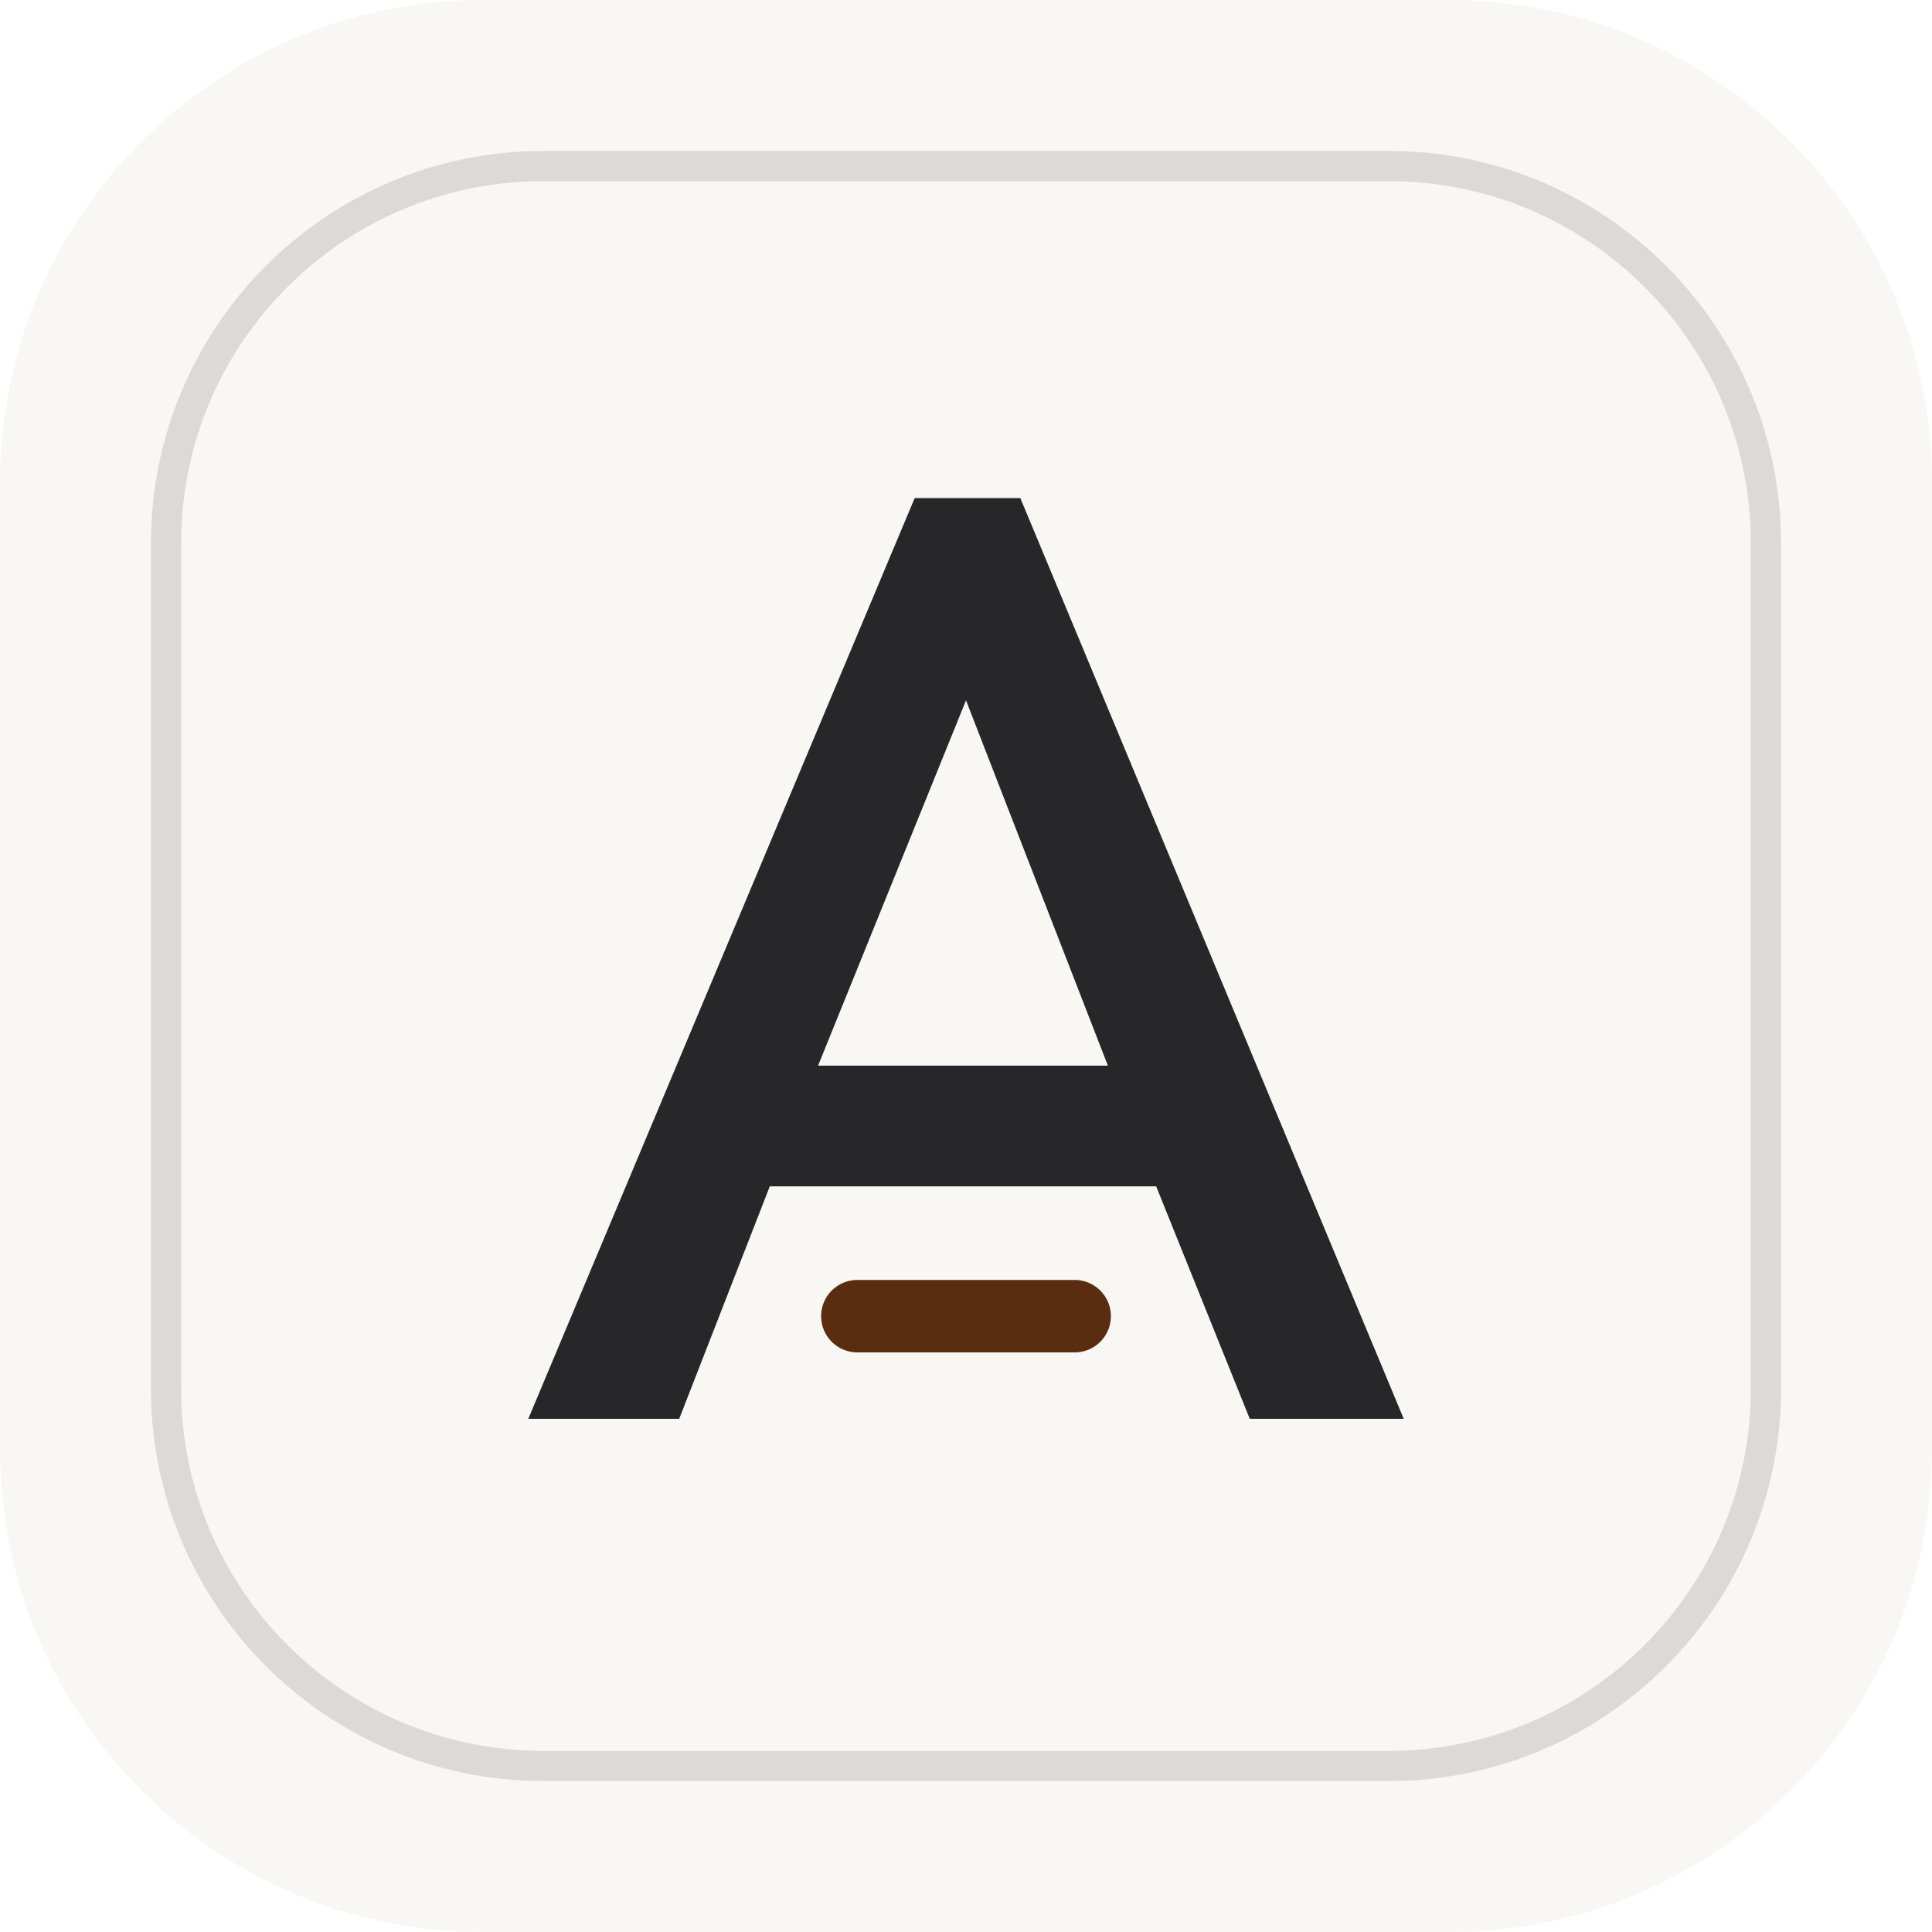
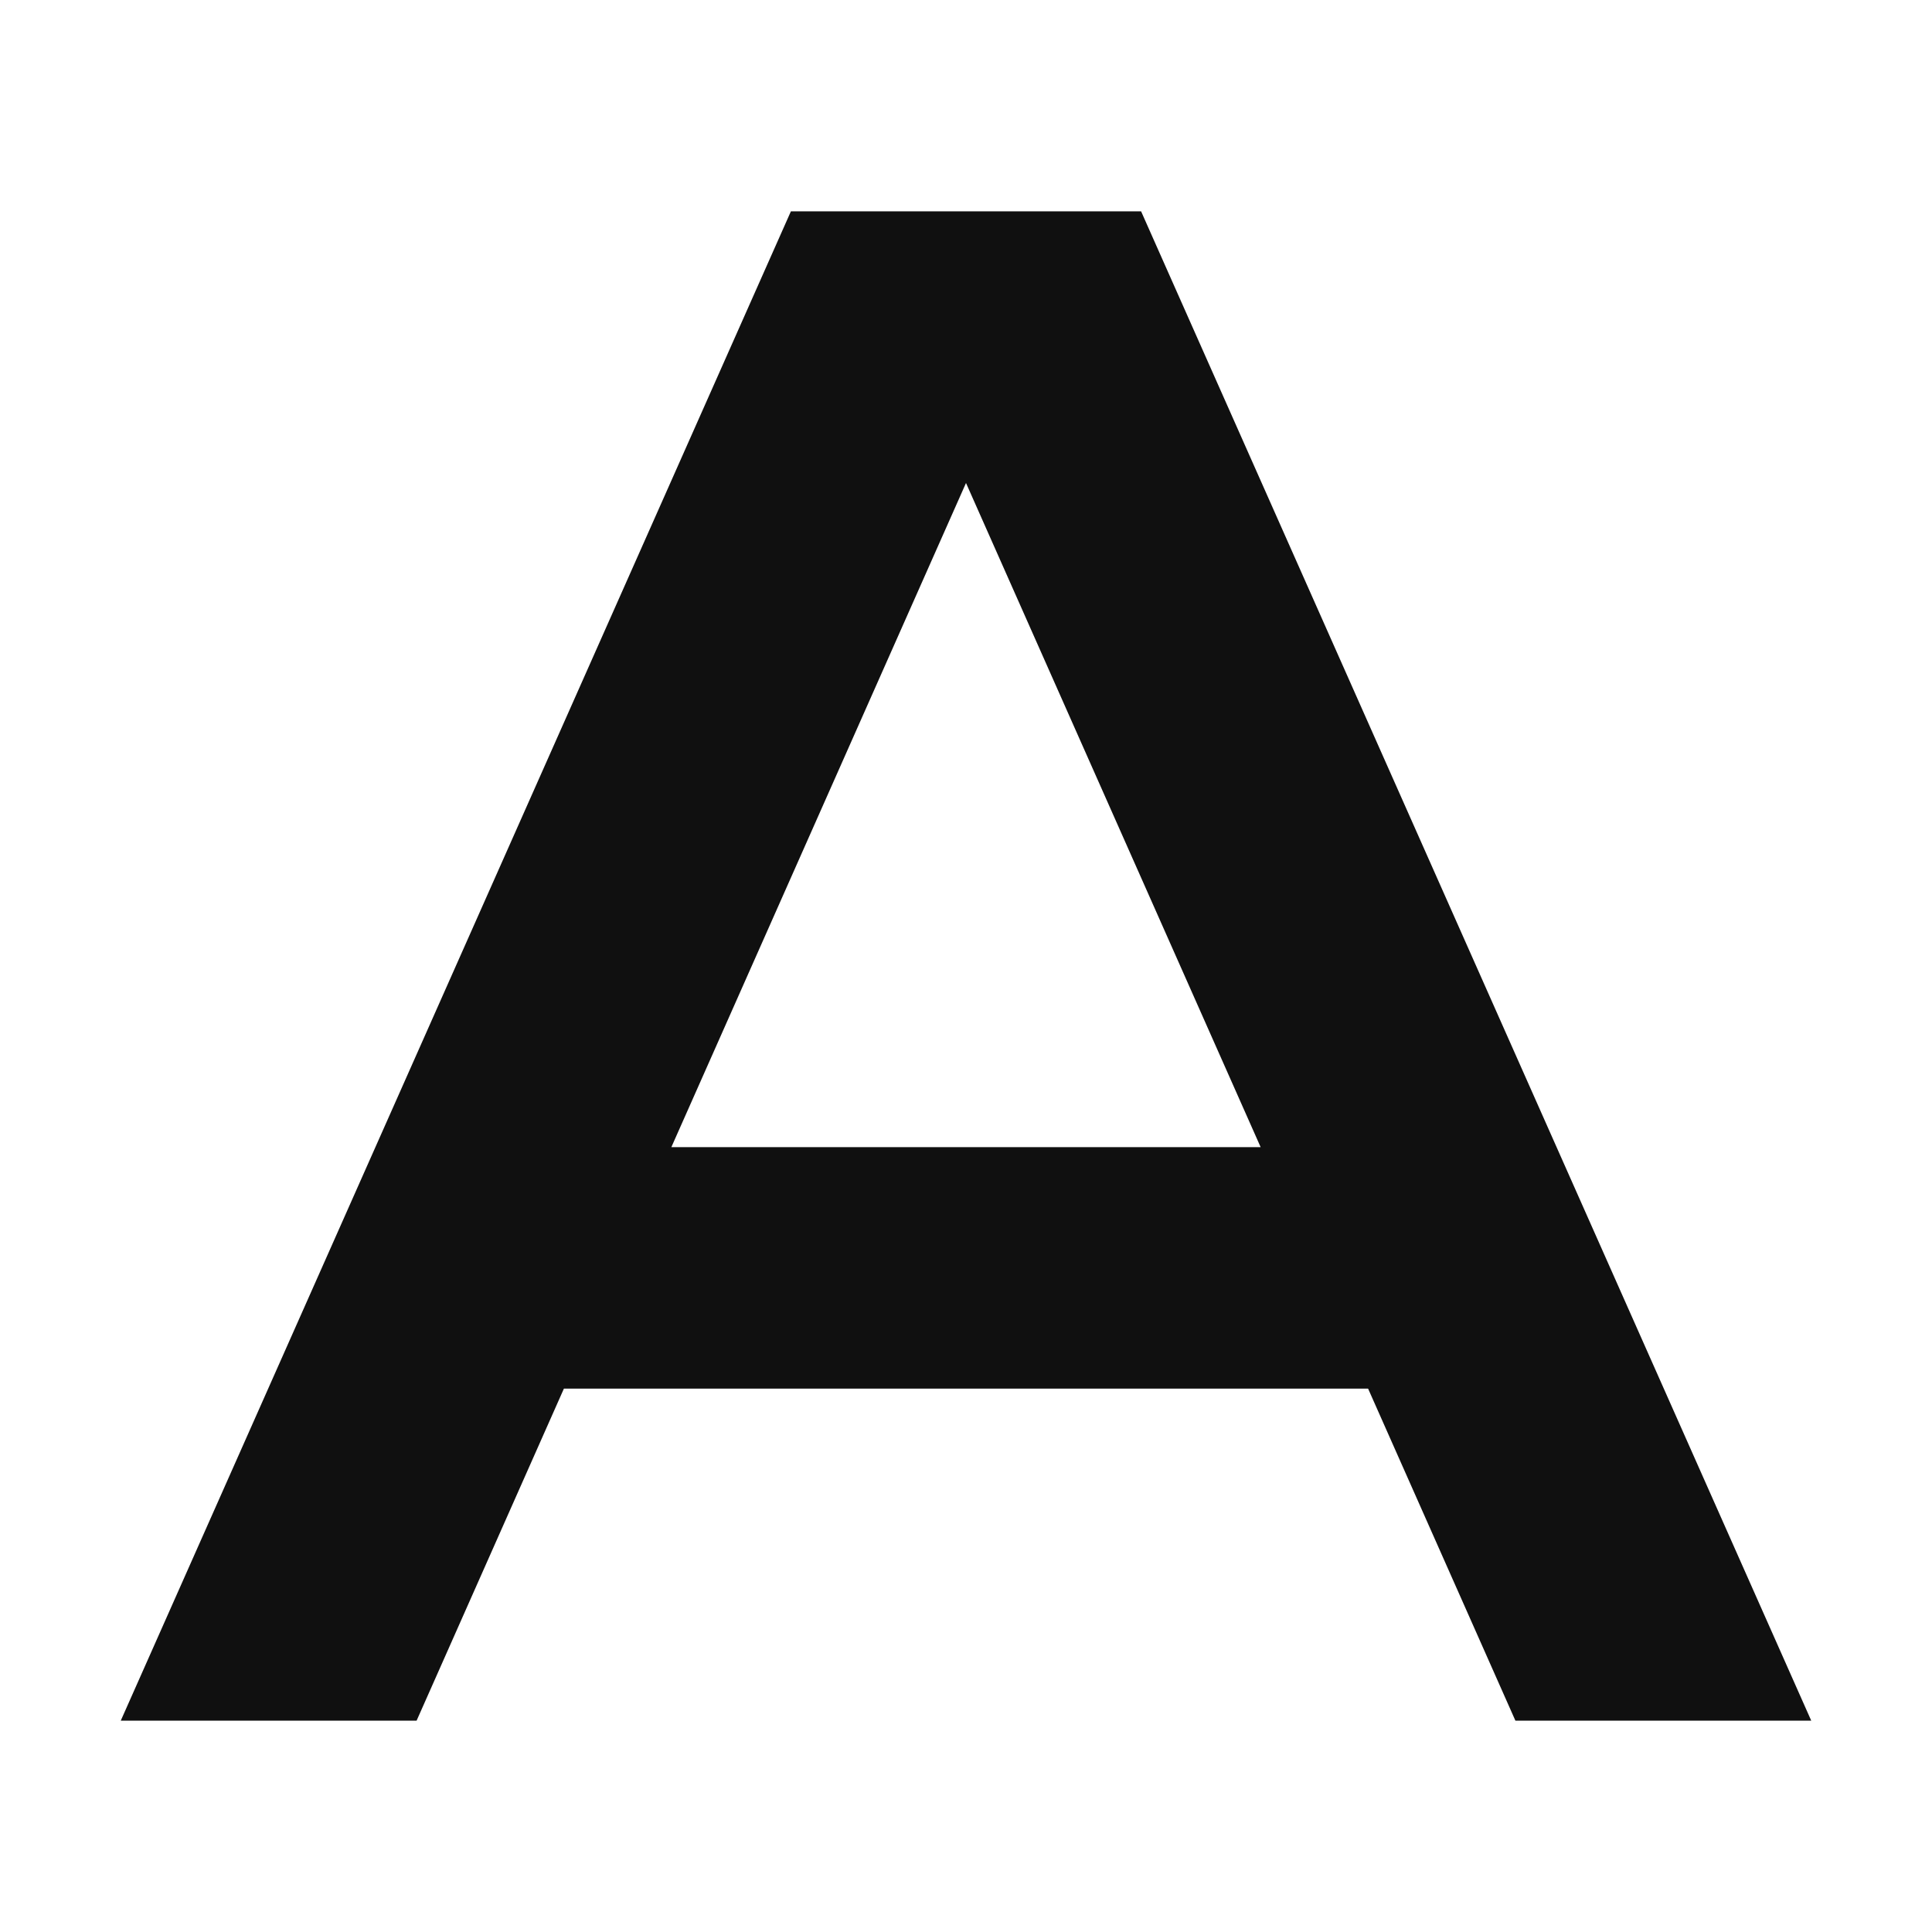
- <svg xmlns="http://www.w3.org/2000/svg" viewBox="0 0 64 64" role="img" aria-label="Atelier Kō">
-   <rect width="64" height="64" rx="16" fill="#f8f7f4" />
-   <rect x="5.5" y="5.5" width="53" height="53" rx="12.5" fill="none" stroke="#27272a" stroke-opacity=".14" />
-   <path d="M17.5 47 30.3 16.5h3.5L46.5 47h-5.1l-3.1-7.7H25.5L22.5 47h-5Zm9.6-11.7h9.6L32 23.2l-4.9 12.1Z" fill="#27272a" />
-   <path d="M28.4 43.6h7.2" stroke="#5a2d10" stroke-width="2.4" stroke-linecap="round" />
+ <svg xmlns="http://www.w3.org/2000/svg" viewBox="0 0 64 64" role="img" aria-label="A">
+   <style>
+     path {
+       fill: #101010;
+     }
+     @media (prefers-color-scheme: dark) {
+       path {
+         fill: #f4f4f2;
+       }
+     }
+   </style>
+   <path fill-rule="evenodd" d="M26.2 7H37.8L60 57H50.2L45.32 46H18.68L13.8 57H4L26.2 7ZM32 16L41.76 38H22.24L32 16Z" />
</svg>
